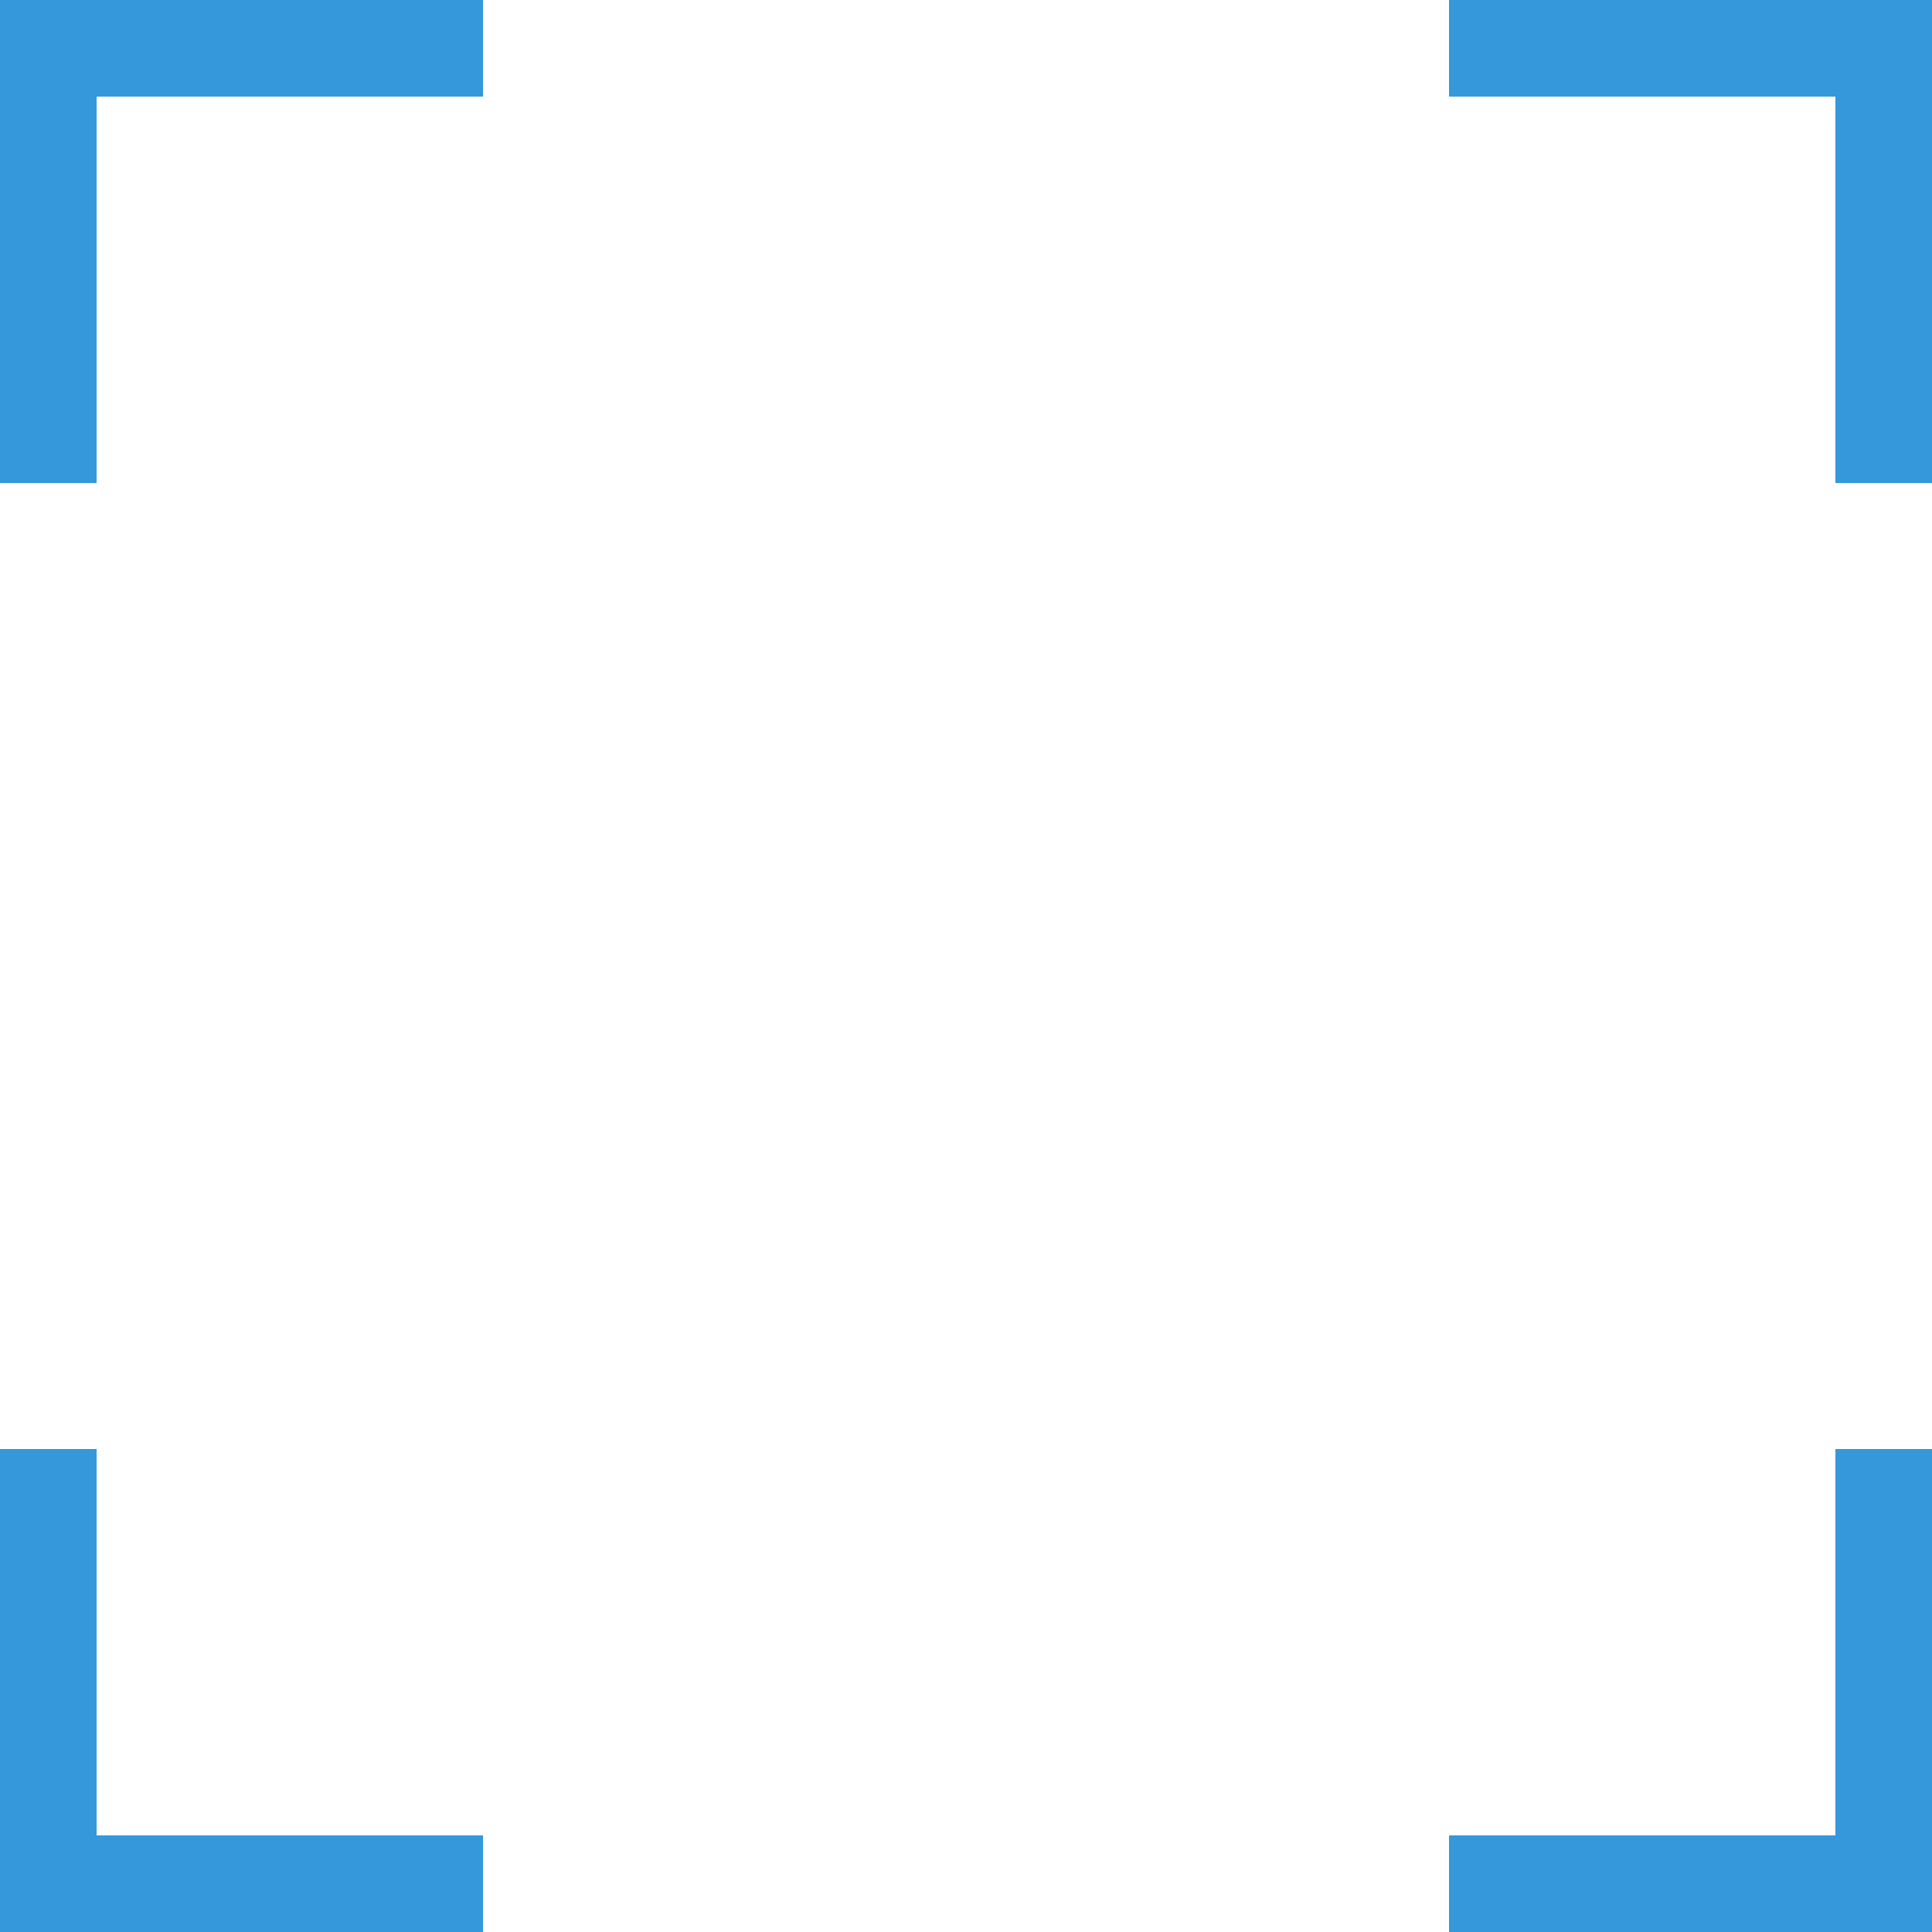
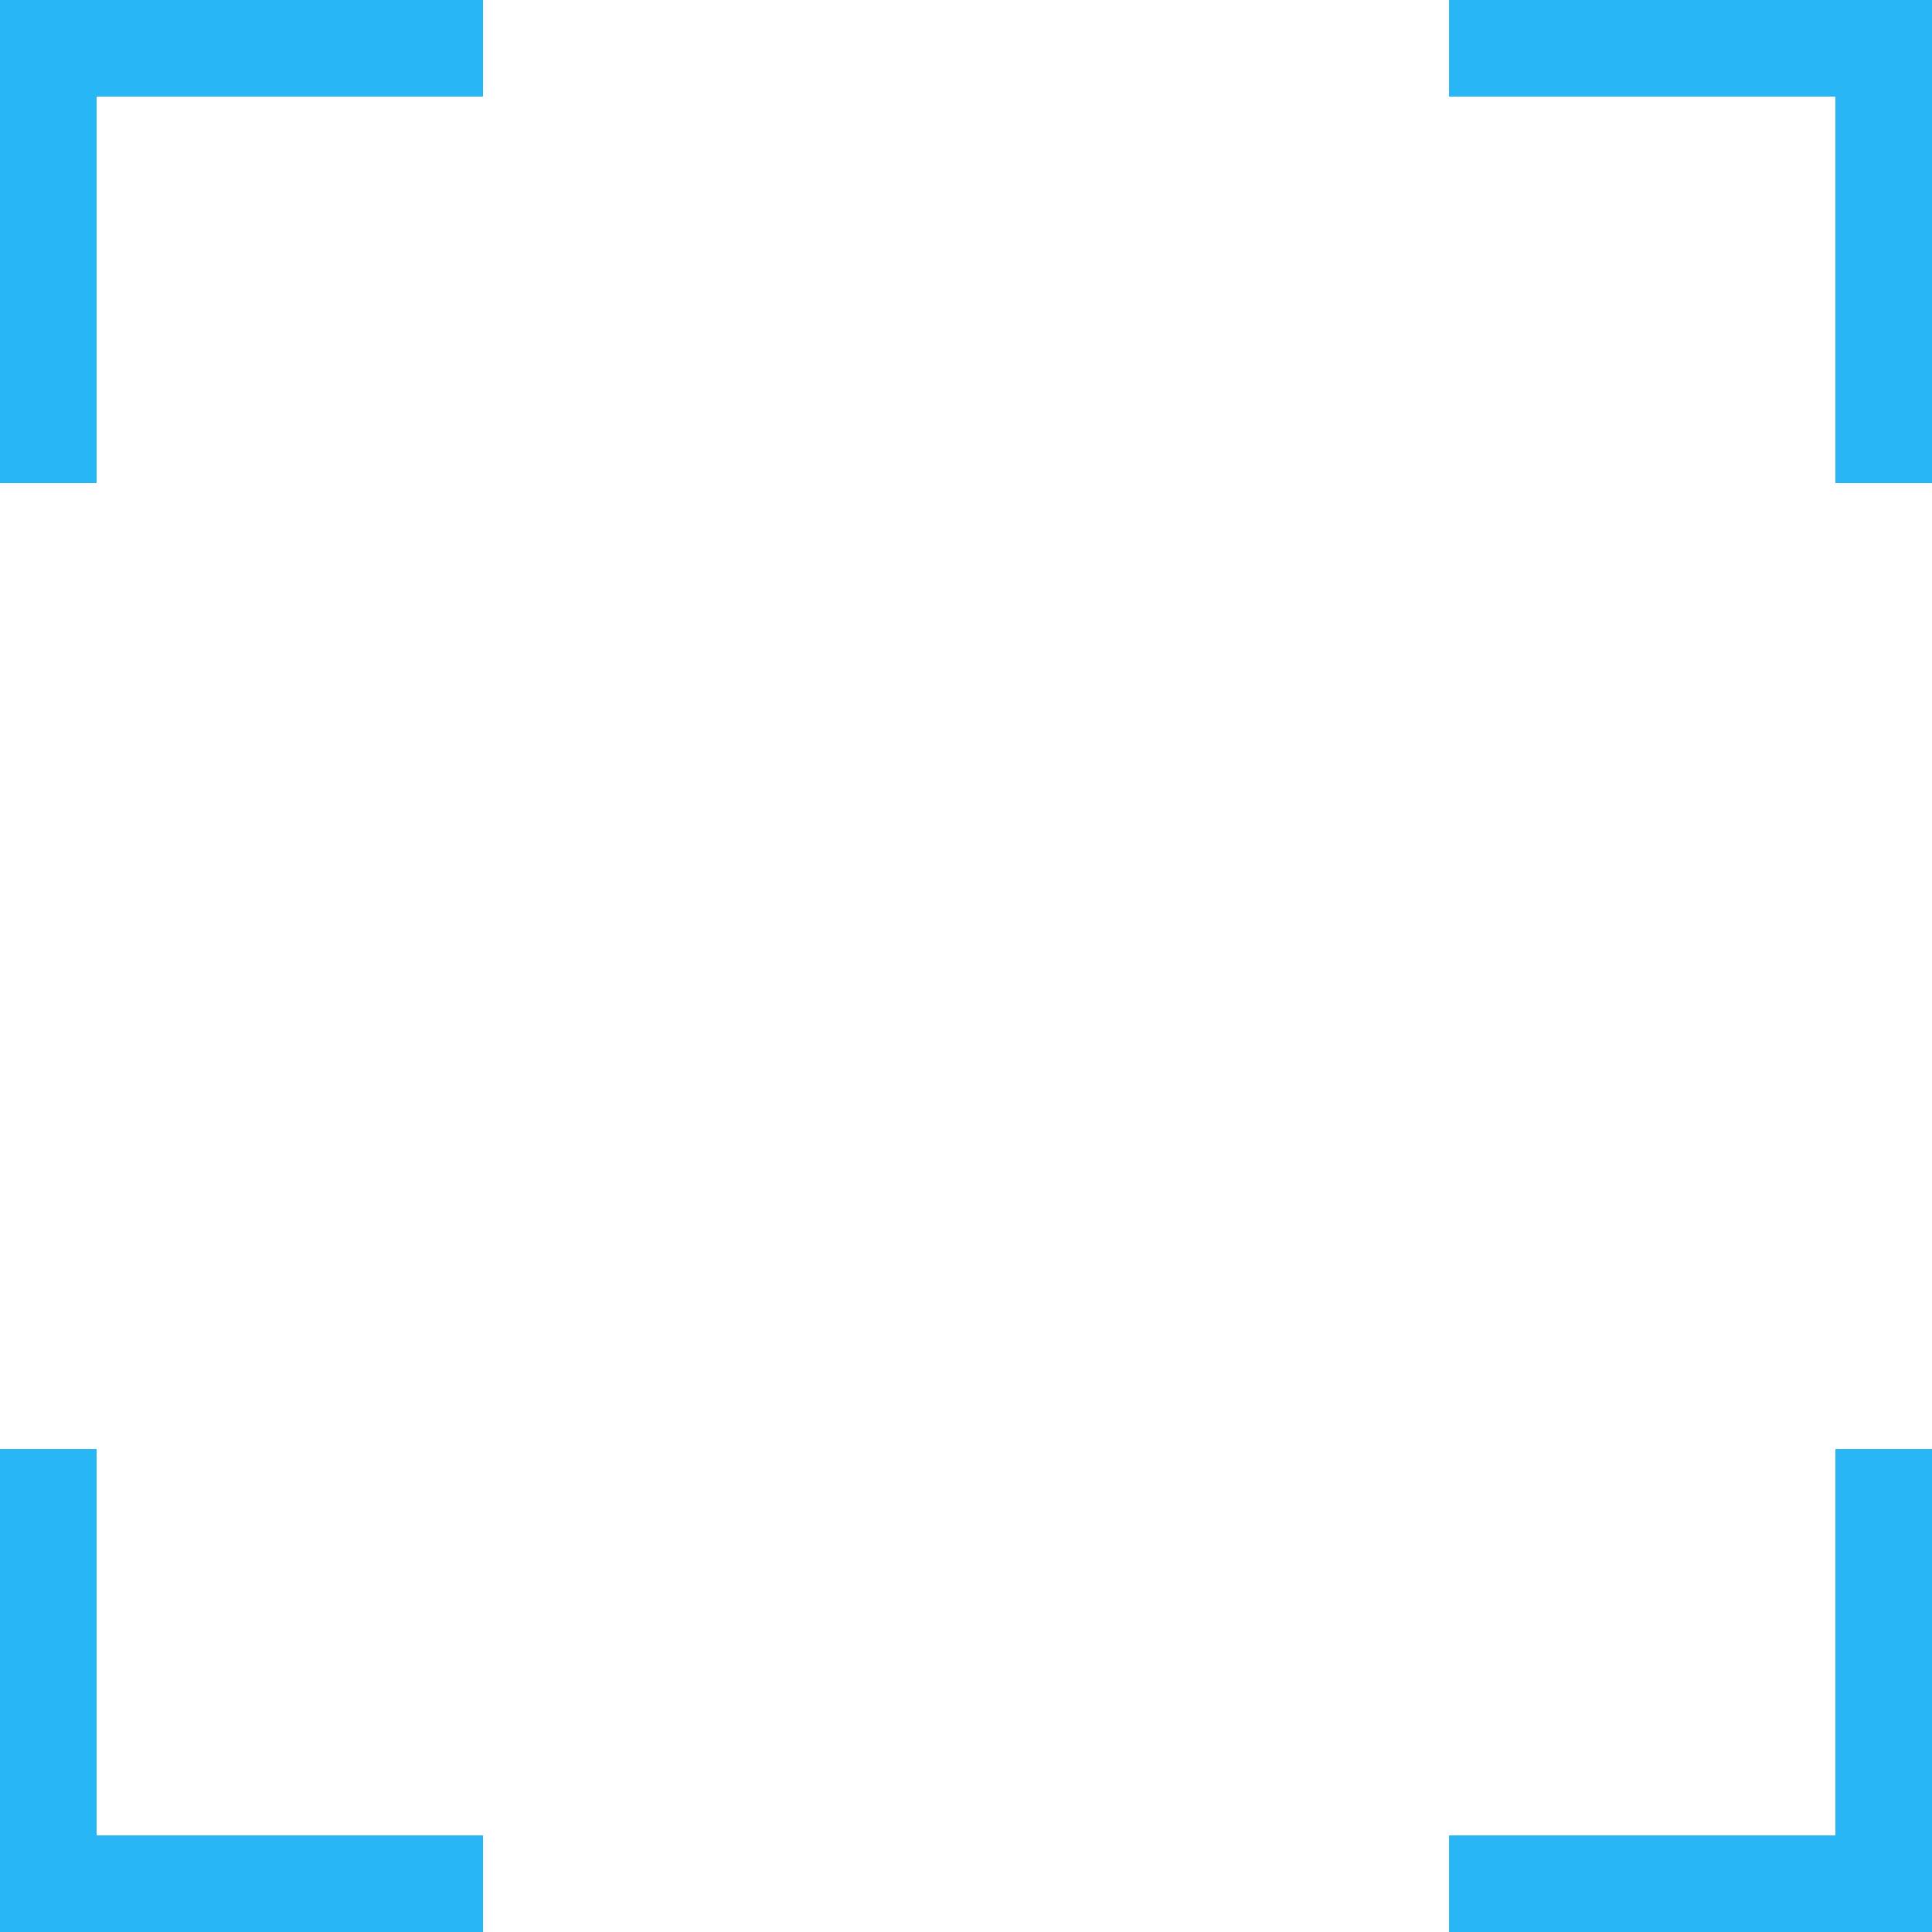
<svg xmlns="http://www.w3.org/2000/svg" width="100" height="100" viewBox="0 0 26.458 26.458" version="1.1" id="svg1">
  <defs id="defs1" />
-   <path id="rect1" style="fill:#3498db;fill-opacity:1;stroke:none;stroke-width:0.538" d="M 0 0 L 0 1.323 L 0 6.615 L 1.323 6.615 L 1.323 1.323 L 6.615 1.323 L 6.615 0 L 1.323 0 L 0 0 z M 19.844 0 L 19.844 1.323 L 25.135 1.323 L 25.135 6.615 L 26.458 6.615 L 26.458 1.323 L 26.458 0 L 25.135 0 L 19.844 0 z M 0 19.844 L 0 25.135 L 0 26.458 L 1.323 26.458 L 6.615 26.458 L 6.615 25.135 L 1.323 25.135 L 1.323 19.844 L 0 19.844 z M 25.135 19.844 L 25.135 25.135 L 19.844 25.135 L 19.844 26.458 L 25.135 26.458 L 26.458 26.458 L 26.458 25.135 L 26.458 19.844 L 25.135 19.844 z " />
+   <path id="rect1" style="fill:#29B6F6;fill-opacity:1;stroke:none;stroke-width:0.538" d="M 0 0 L 0 1.323 L 0 6.615 L 1.323 6.615 L 1.323 1.323 L 6.615 1.323 L 6.615 0 L 1.323 0 L 0 0 z M 19.844 0 L 19.844 1.323 L 25.135 1.323 L 25.135 6.615 L 26.458 6.615 L 26.458 1.323 L 26.458 0 L 25.135 0 L 19.844 0 z M 0 19.844 L 0 25.135 L 0 26.458 L 1.323 26.458 L 6.615 26.458 L 6.615 25.135 L 1.323 25.135 L 1.323 19.844 L 0 19.844 z M 25.135 19.844 L 25.135 25.135 L 19.844 25.135 L 19.844 26.458 L 25.135 26.458 L 26.458 26.458 L 26.458 25.135 L 26.458 19.844 L 25.135 19.844 z " />
</svg>
